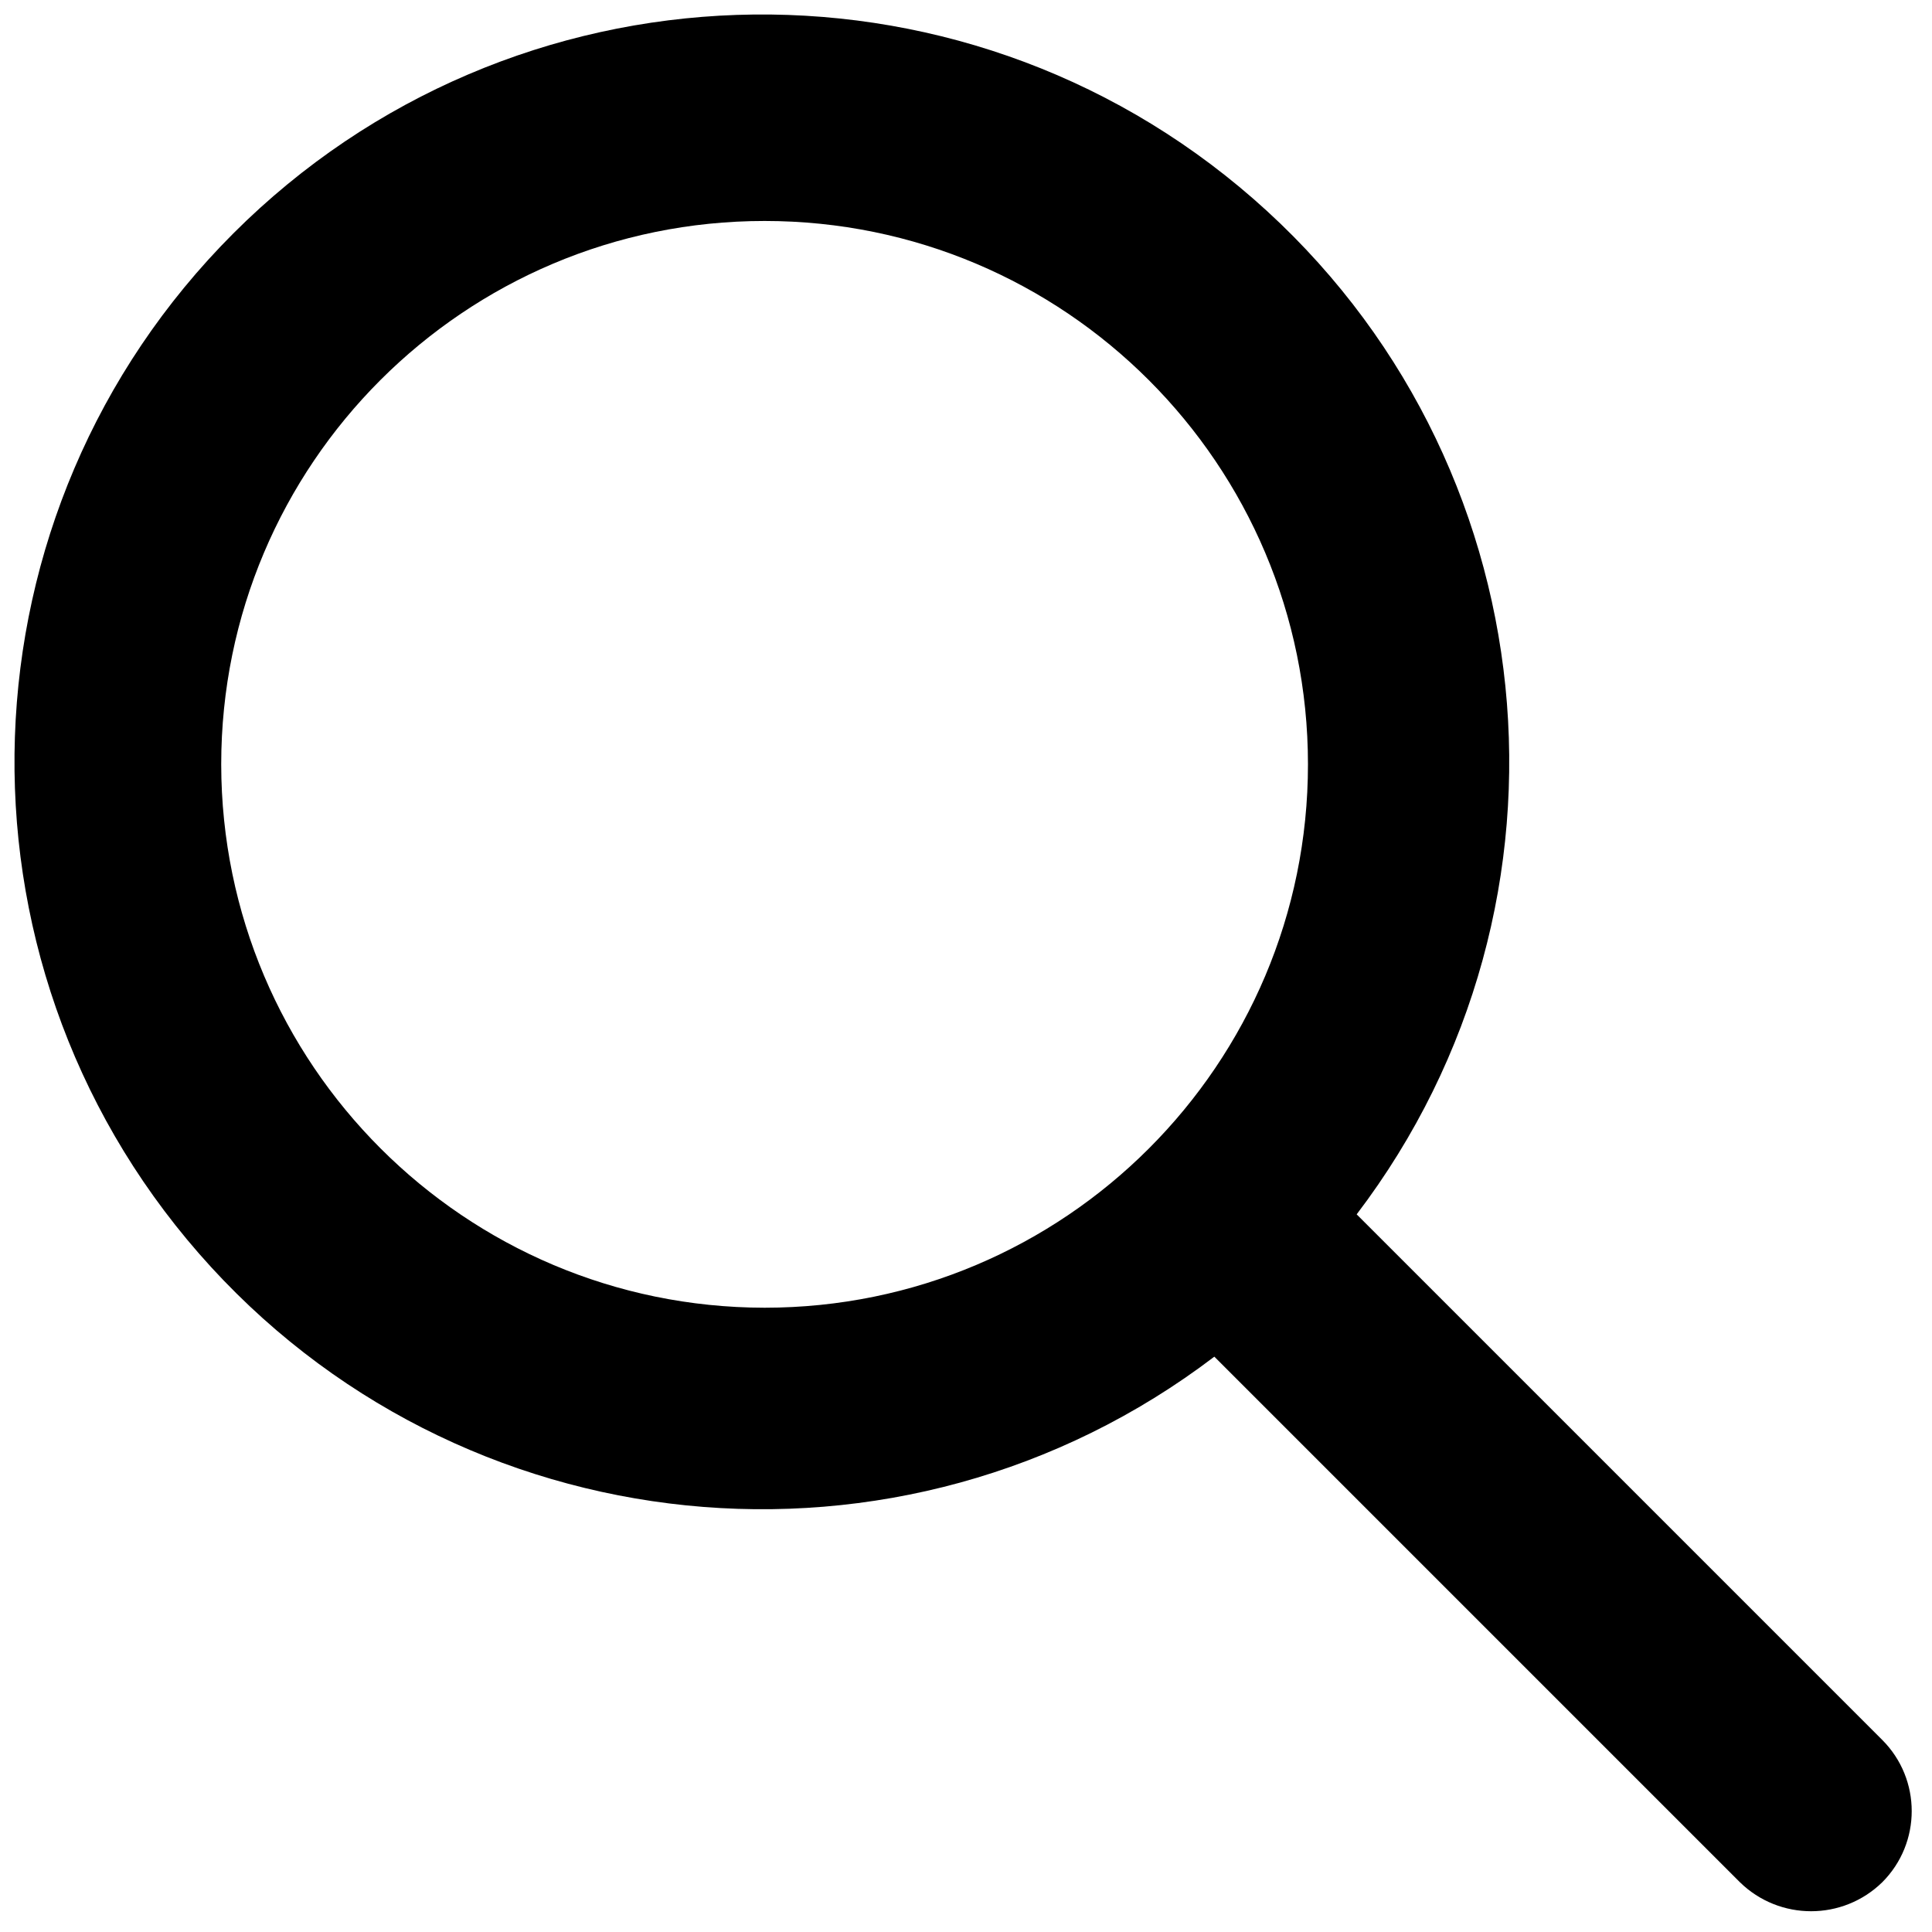
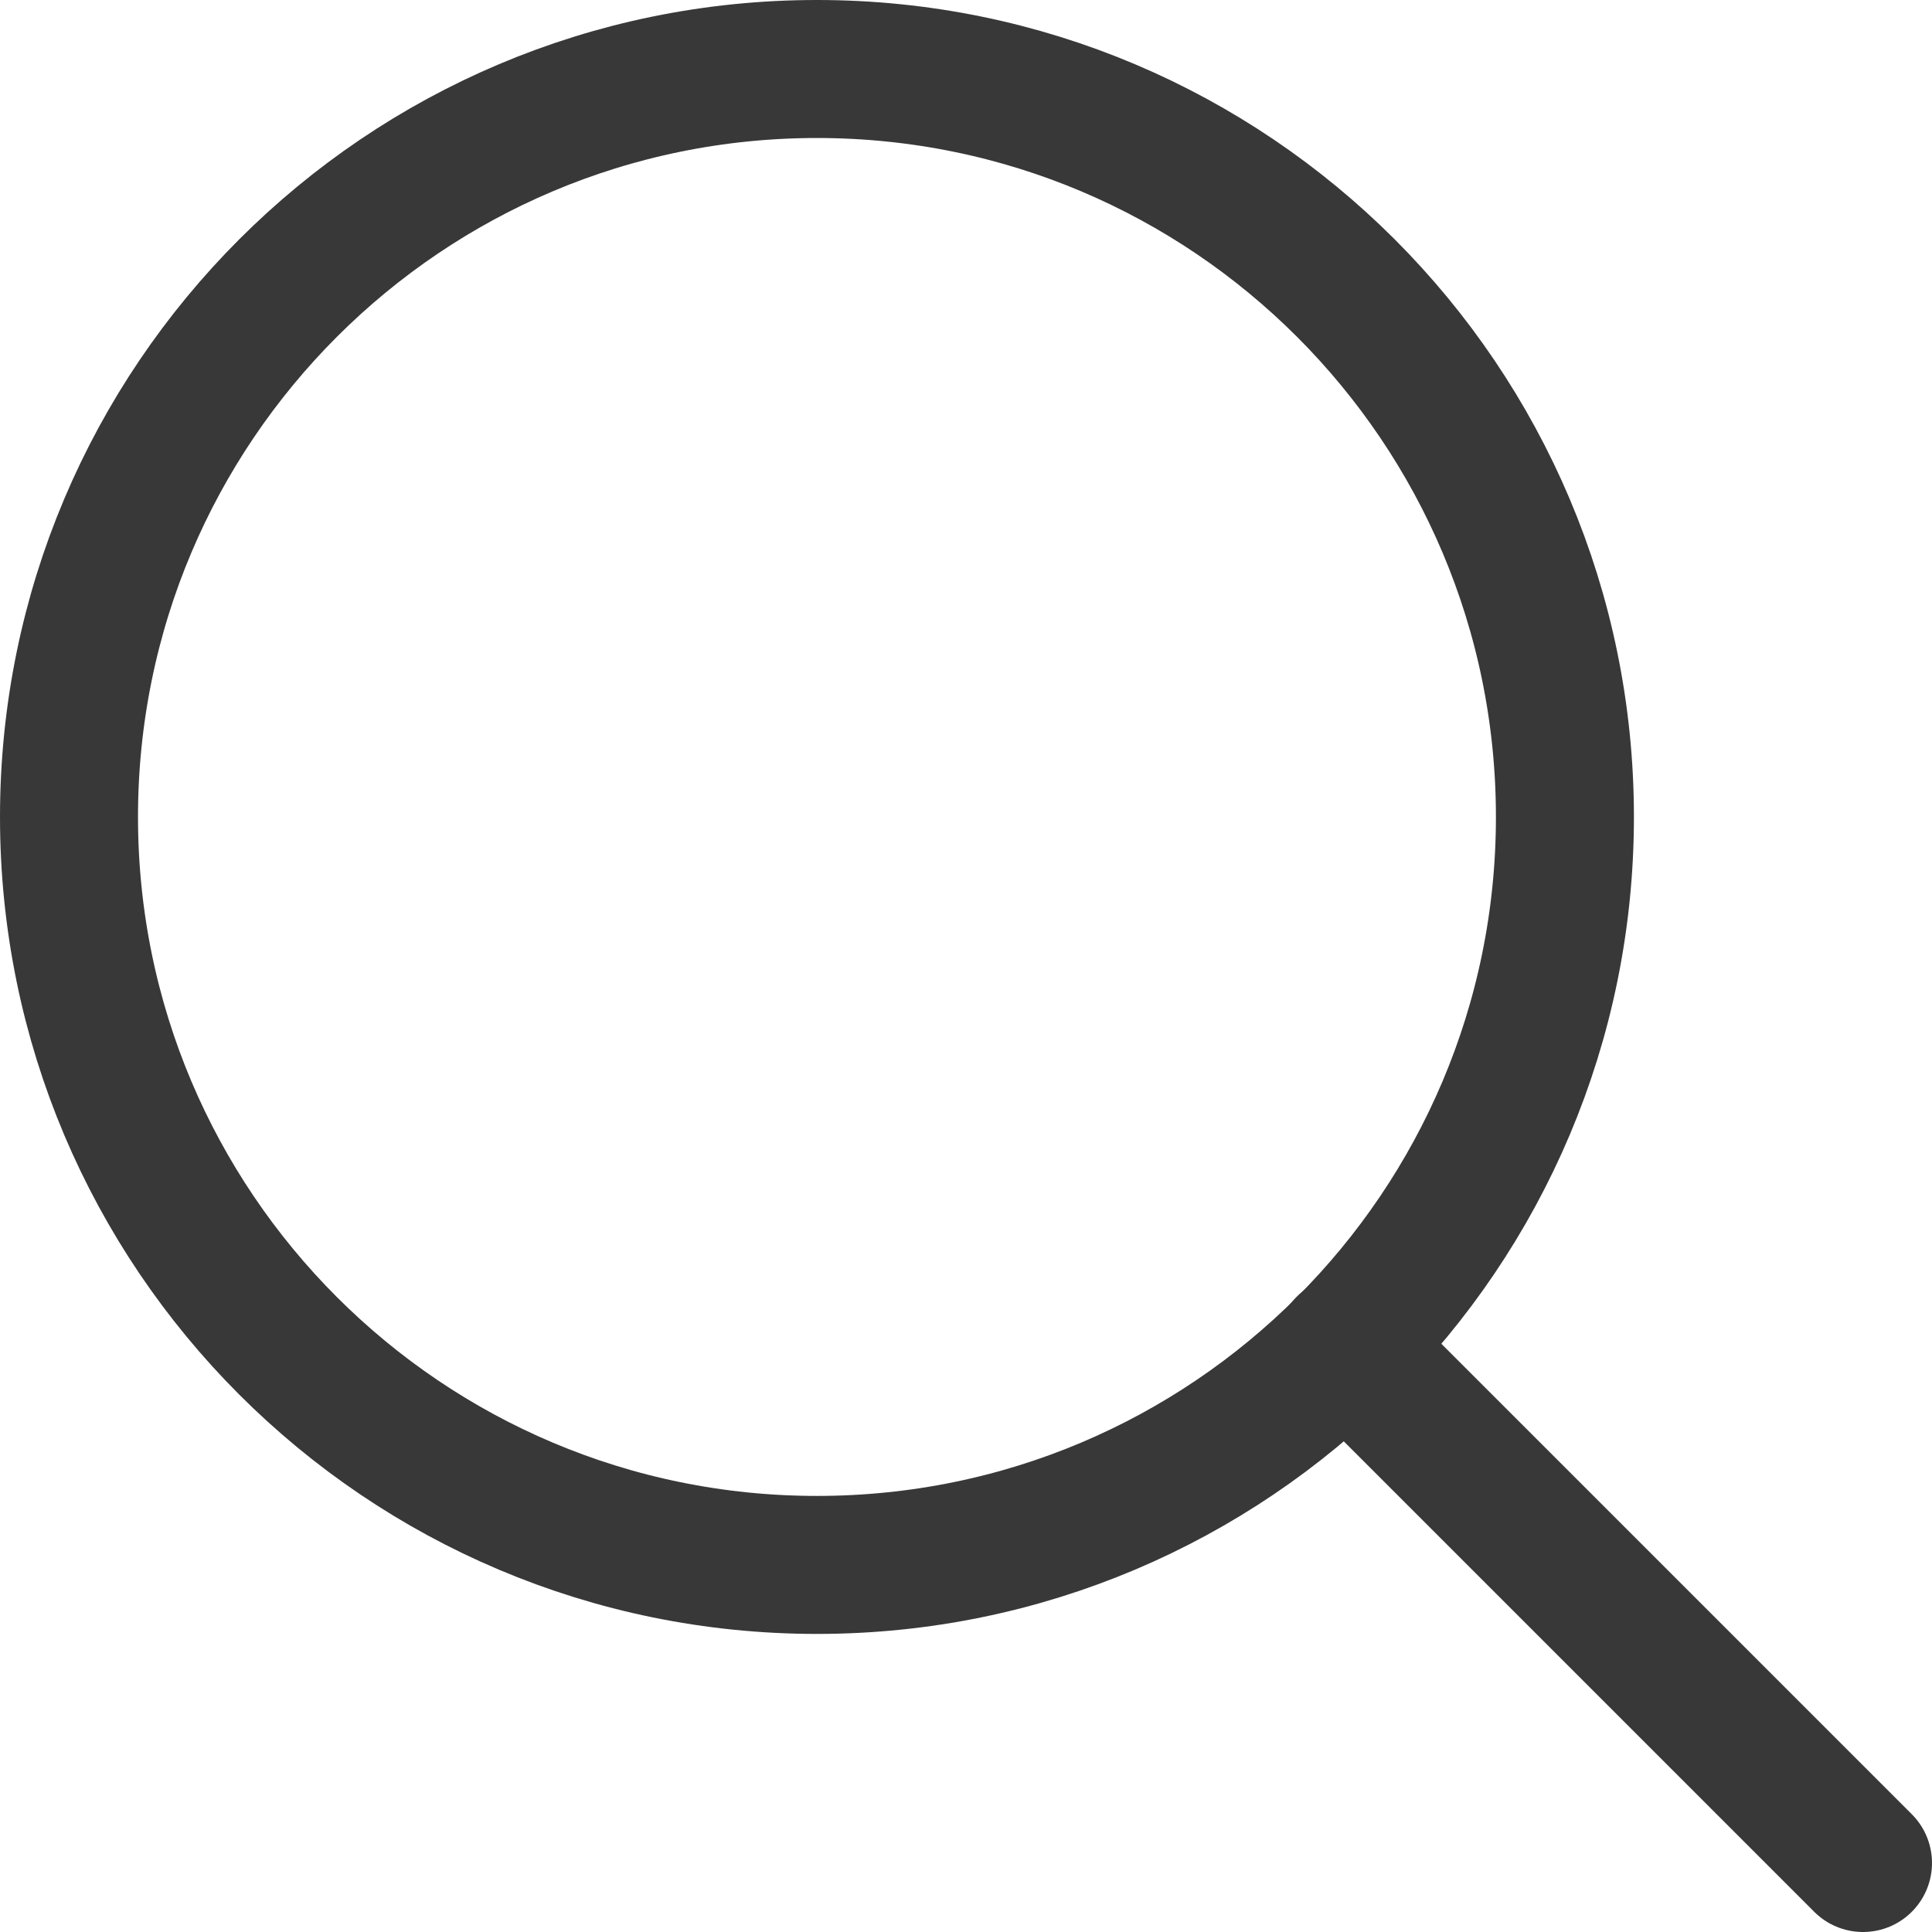
- <svg xmlns="http://www.w3.org/2000/svg" viewBox="0 0 24 24">
-   <path fill-rule="evenodd" d="M23.382,21.614 L16.853,15.085 C19.81,11.198 19.25,5.684 15.571,2.471 C11.892,-0.742 6.353,-0.554 2.899,2.899 C-0.554,6.353 -0.742,11.892 2.471,15.571 C5.684,19.25 11.198,19.81 15.085,16.853 L21.614,23.382 C22.106,23.862 22.89,23.862 23.382,23.382 C23.87,22.894 23.87,22.102 23.382,21.614 Z M2.748,9.495 C2.748,5.767 5.77,2.745 9.498,2.745 C13.226,2.745 16.248,5.767 16.248,9.495 C16.248,13.223 13.226,16.245 9.498,16.245 C5.772,16.241 2.752,13.221 2.748,9.495 Z" />
+ <svg xmlns="http://www.w3.org/2000/svg" viewBox="0 0 140 140" height="140" width="140">
+   <g transform="matrix(10,0,0,10,0,0)">
+     <g>
+       <circle cx="5.92" cy="5.92" r="5.42" style="fill: none;stroke: #383838;stroke-linecap: round;stroke-linejoin: round" />
+       <line x1="13.5" y1="13.5" x2="9.75" y2="9.75" style="fill: none;stroke: #383838;stroke-linecap: round;stroke-linejoin: round" />
+     </g>
+   </g>
</svg>
